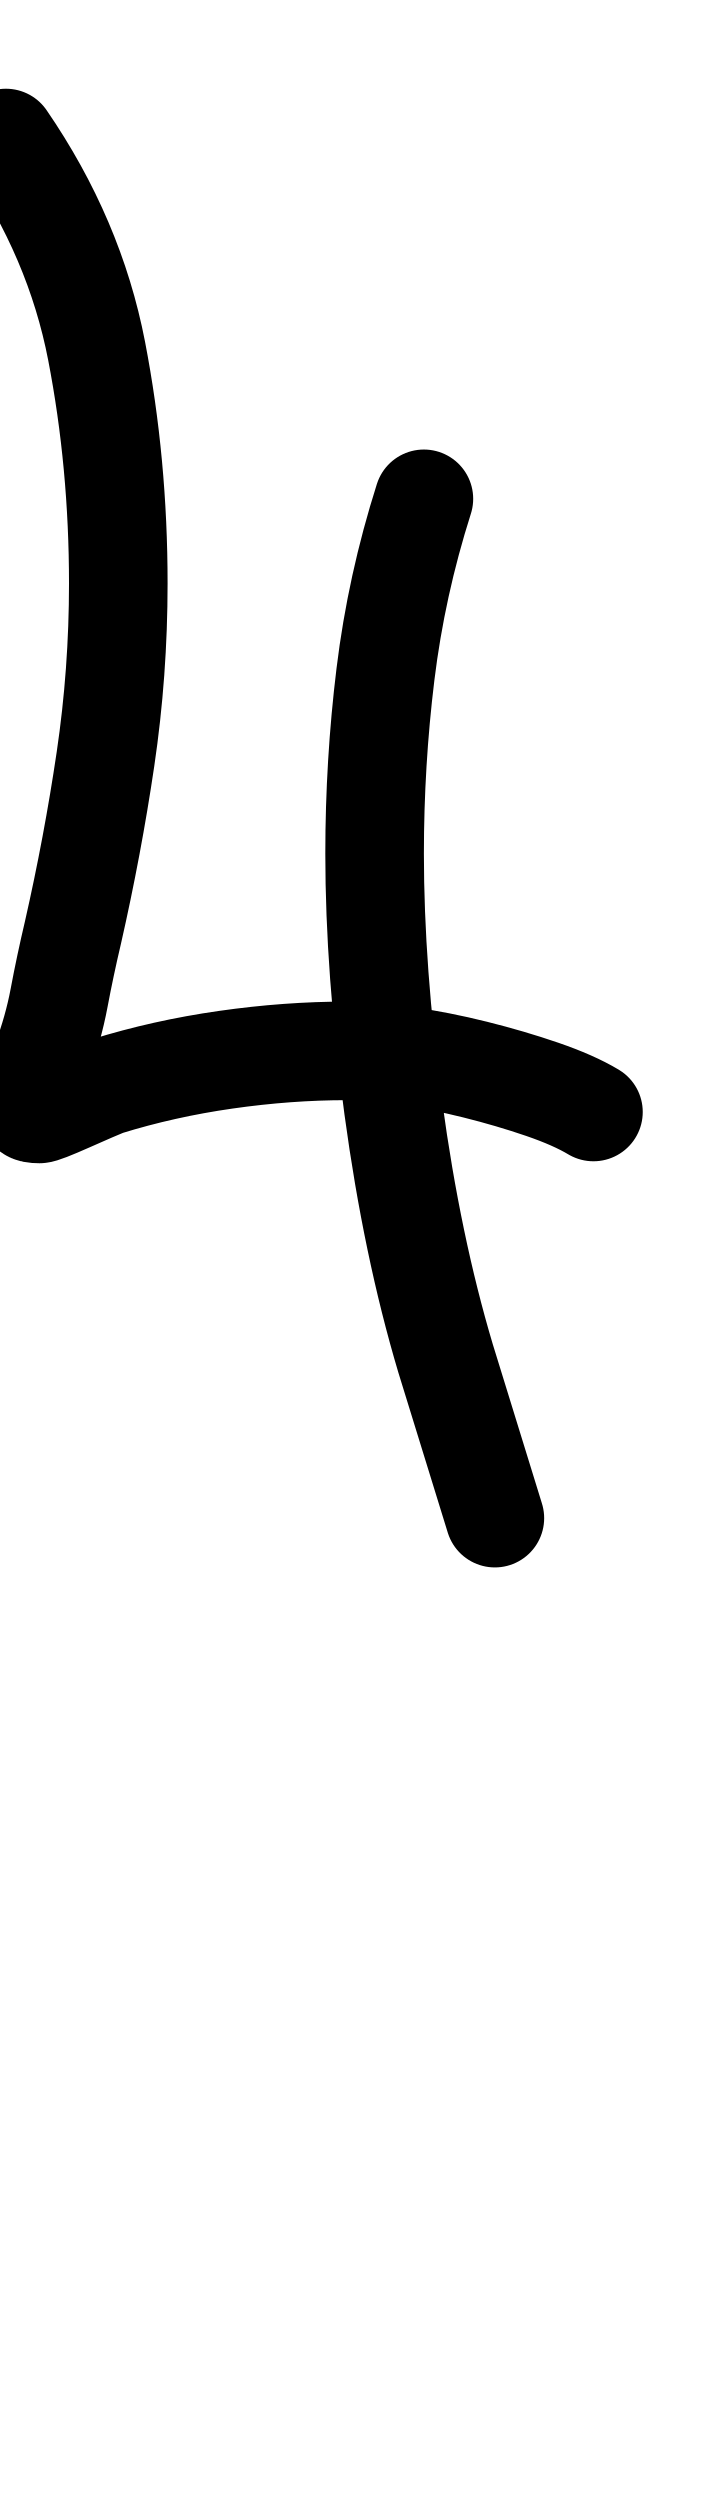
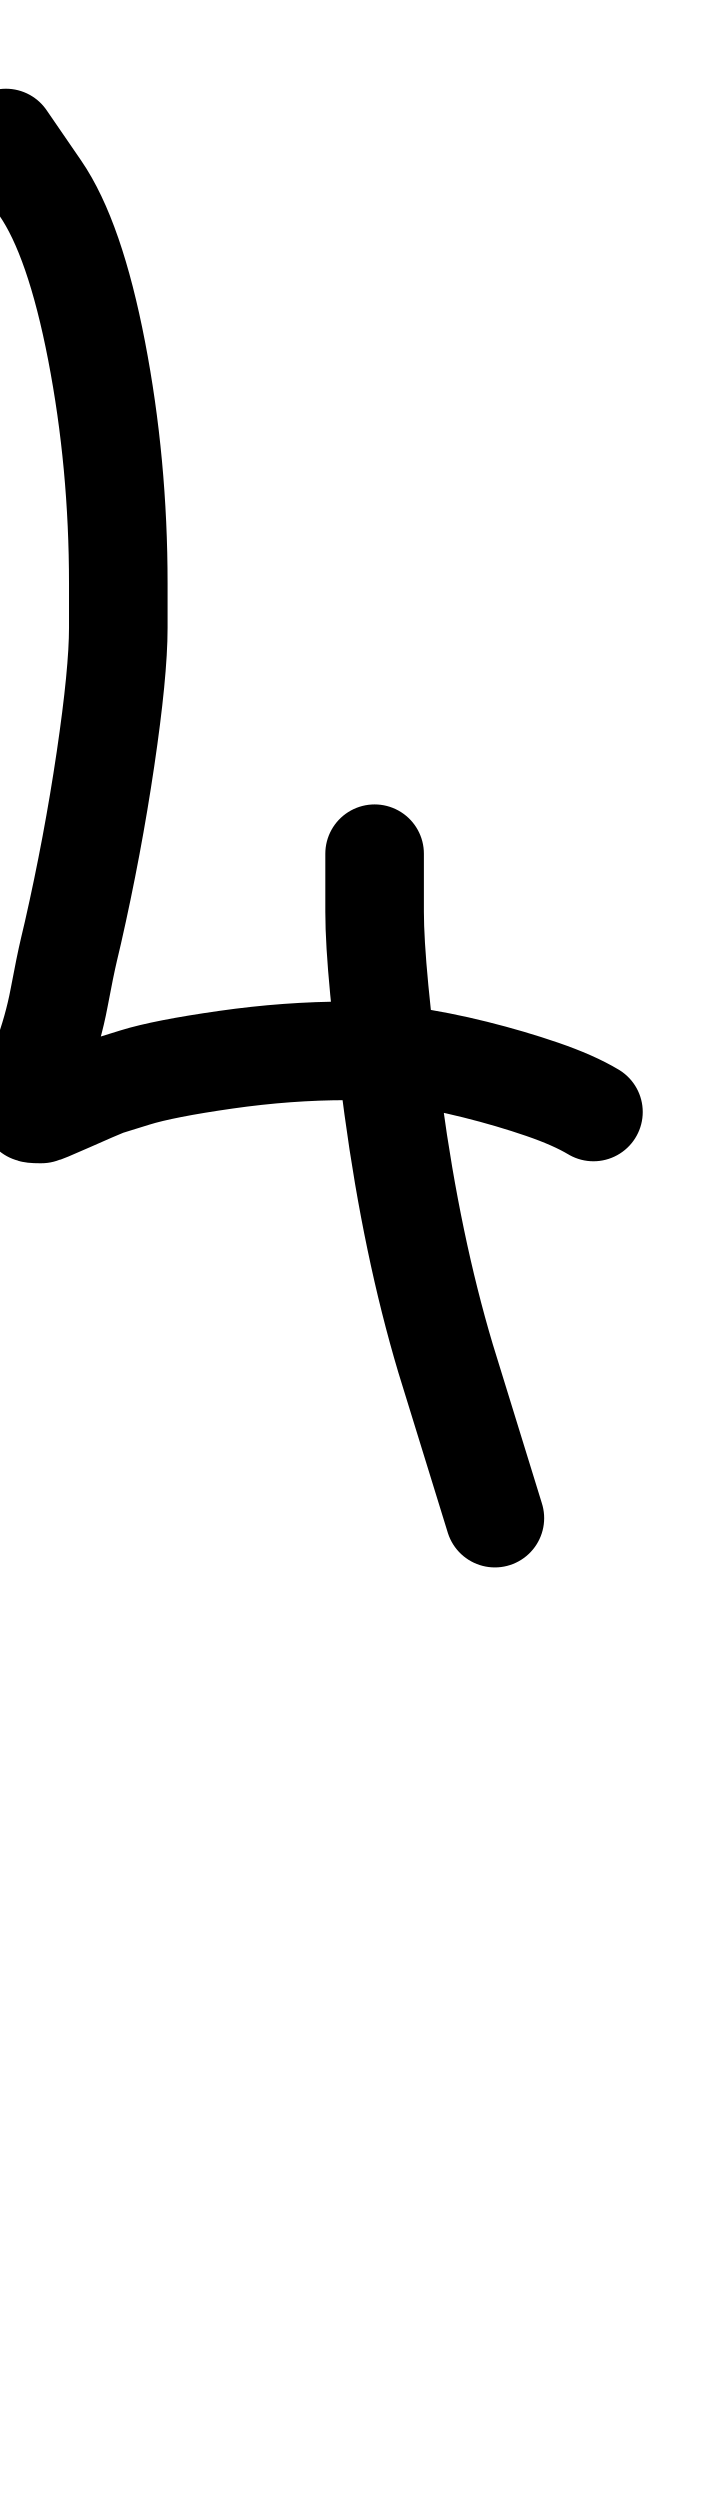
<svg xmlns="http://www.w3.org/2000/svg" width="363" height="1268" viewBox="0 0 363 1268" data-advance="363" data-ascent="750" data-descent="-518" data-vertical-extent="1268" data-units-per-em="1000" data-glyph-name="four" data-codepoint="52" fill="none" stroke="currentColor" stroke-width="50" stroke-linecap="round" stroke-linejoin="round">
-   <path d="M301 564Q291 558 275.0 552.5Q259 547 241.0 542.5Q223 538 205.5 535.5Q188 533 176 533Q146 533 114.5 537.5Q83 542 54 551Q49 553 35.5 559.0Q22 565 20 565Q16 565 15 564Q13 563 13 559Q13 555 16.0 548.5Q19 542 21 538Q27 522 30.0 506.0Q33 490 37 473Q47 429 53.5 385.0Q60 341 60 296Q60 235 49.0 178.0Q38 121 3 70Q38 121 49.0 178.0Q60 235 60 296Q60 341 53.5 385.0Q47 429 37 473Q33 490 30.0 506.0Q27 522 21 538Q19 542 16.0 548.5Q13 555 13 559Q13 563 15 564Q16 565 20 565Q22 565 35.5 559.0Q49 553 54 551Q83 542 114.5 537.5Q146 533 176 533Q188 533 205.5 535.5Q223 538 241.0 542.5Q259 547 275.0 552.5Q291 558 301 564ZM251 770 226 689Q209 632 199.5 562.0Q190 492 190 433Q190 387 195.5 342.0Q201 297 215 253Q201 297 195.5 342.0Q190 387 190 433Q190 492 199.5 562.0Q209 632 226 689" />
+   <path d="M3 70Q3 70 20.5 95.5Q38 121 49.0 178.0Q60 235 60 296Q60 296 60.0 318.5Q60 341 53.5 385.0Q47 429 37 473Q37 473 35.0 481.5Q33 490 30.0 506.0Q27 522 21 538Q21 538 20.0 540.0Q19 542 16.0 548.5Q13 555 13 559Q13 559 13.0 561.0Q13 563 15 564Q15 564 15.5 564.5Q16 565 20 565Q20 565 21.0 565.0Q22 565 35.5 559.0Q49 553 54 551Q54 551 68.5 546.5Q83 542 114.5 537.5Q146 533 176 533Q176 533 182.0 533.0Q188 533 205.5 535.5Q223 538 241.0 542.5Q259 547 275.0 552.5Q291 558 301 564M190 433Q190 433 190.0 462.5Q190 492 199.5 562.0Q209 632 226 689L251 770" />
</svg>
